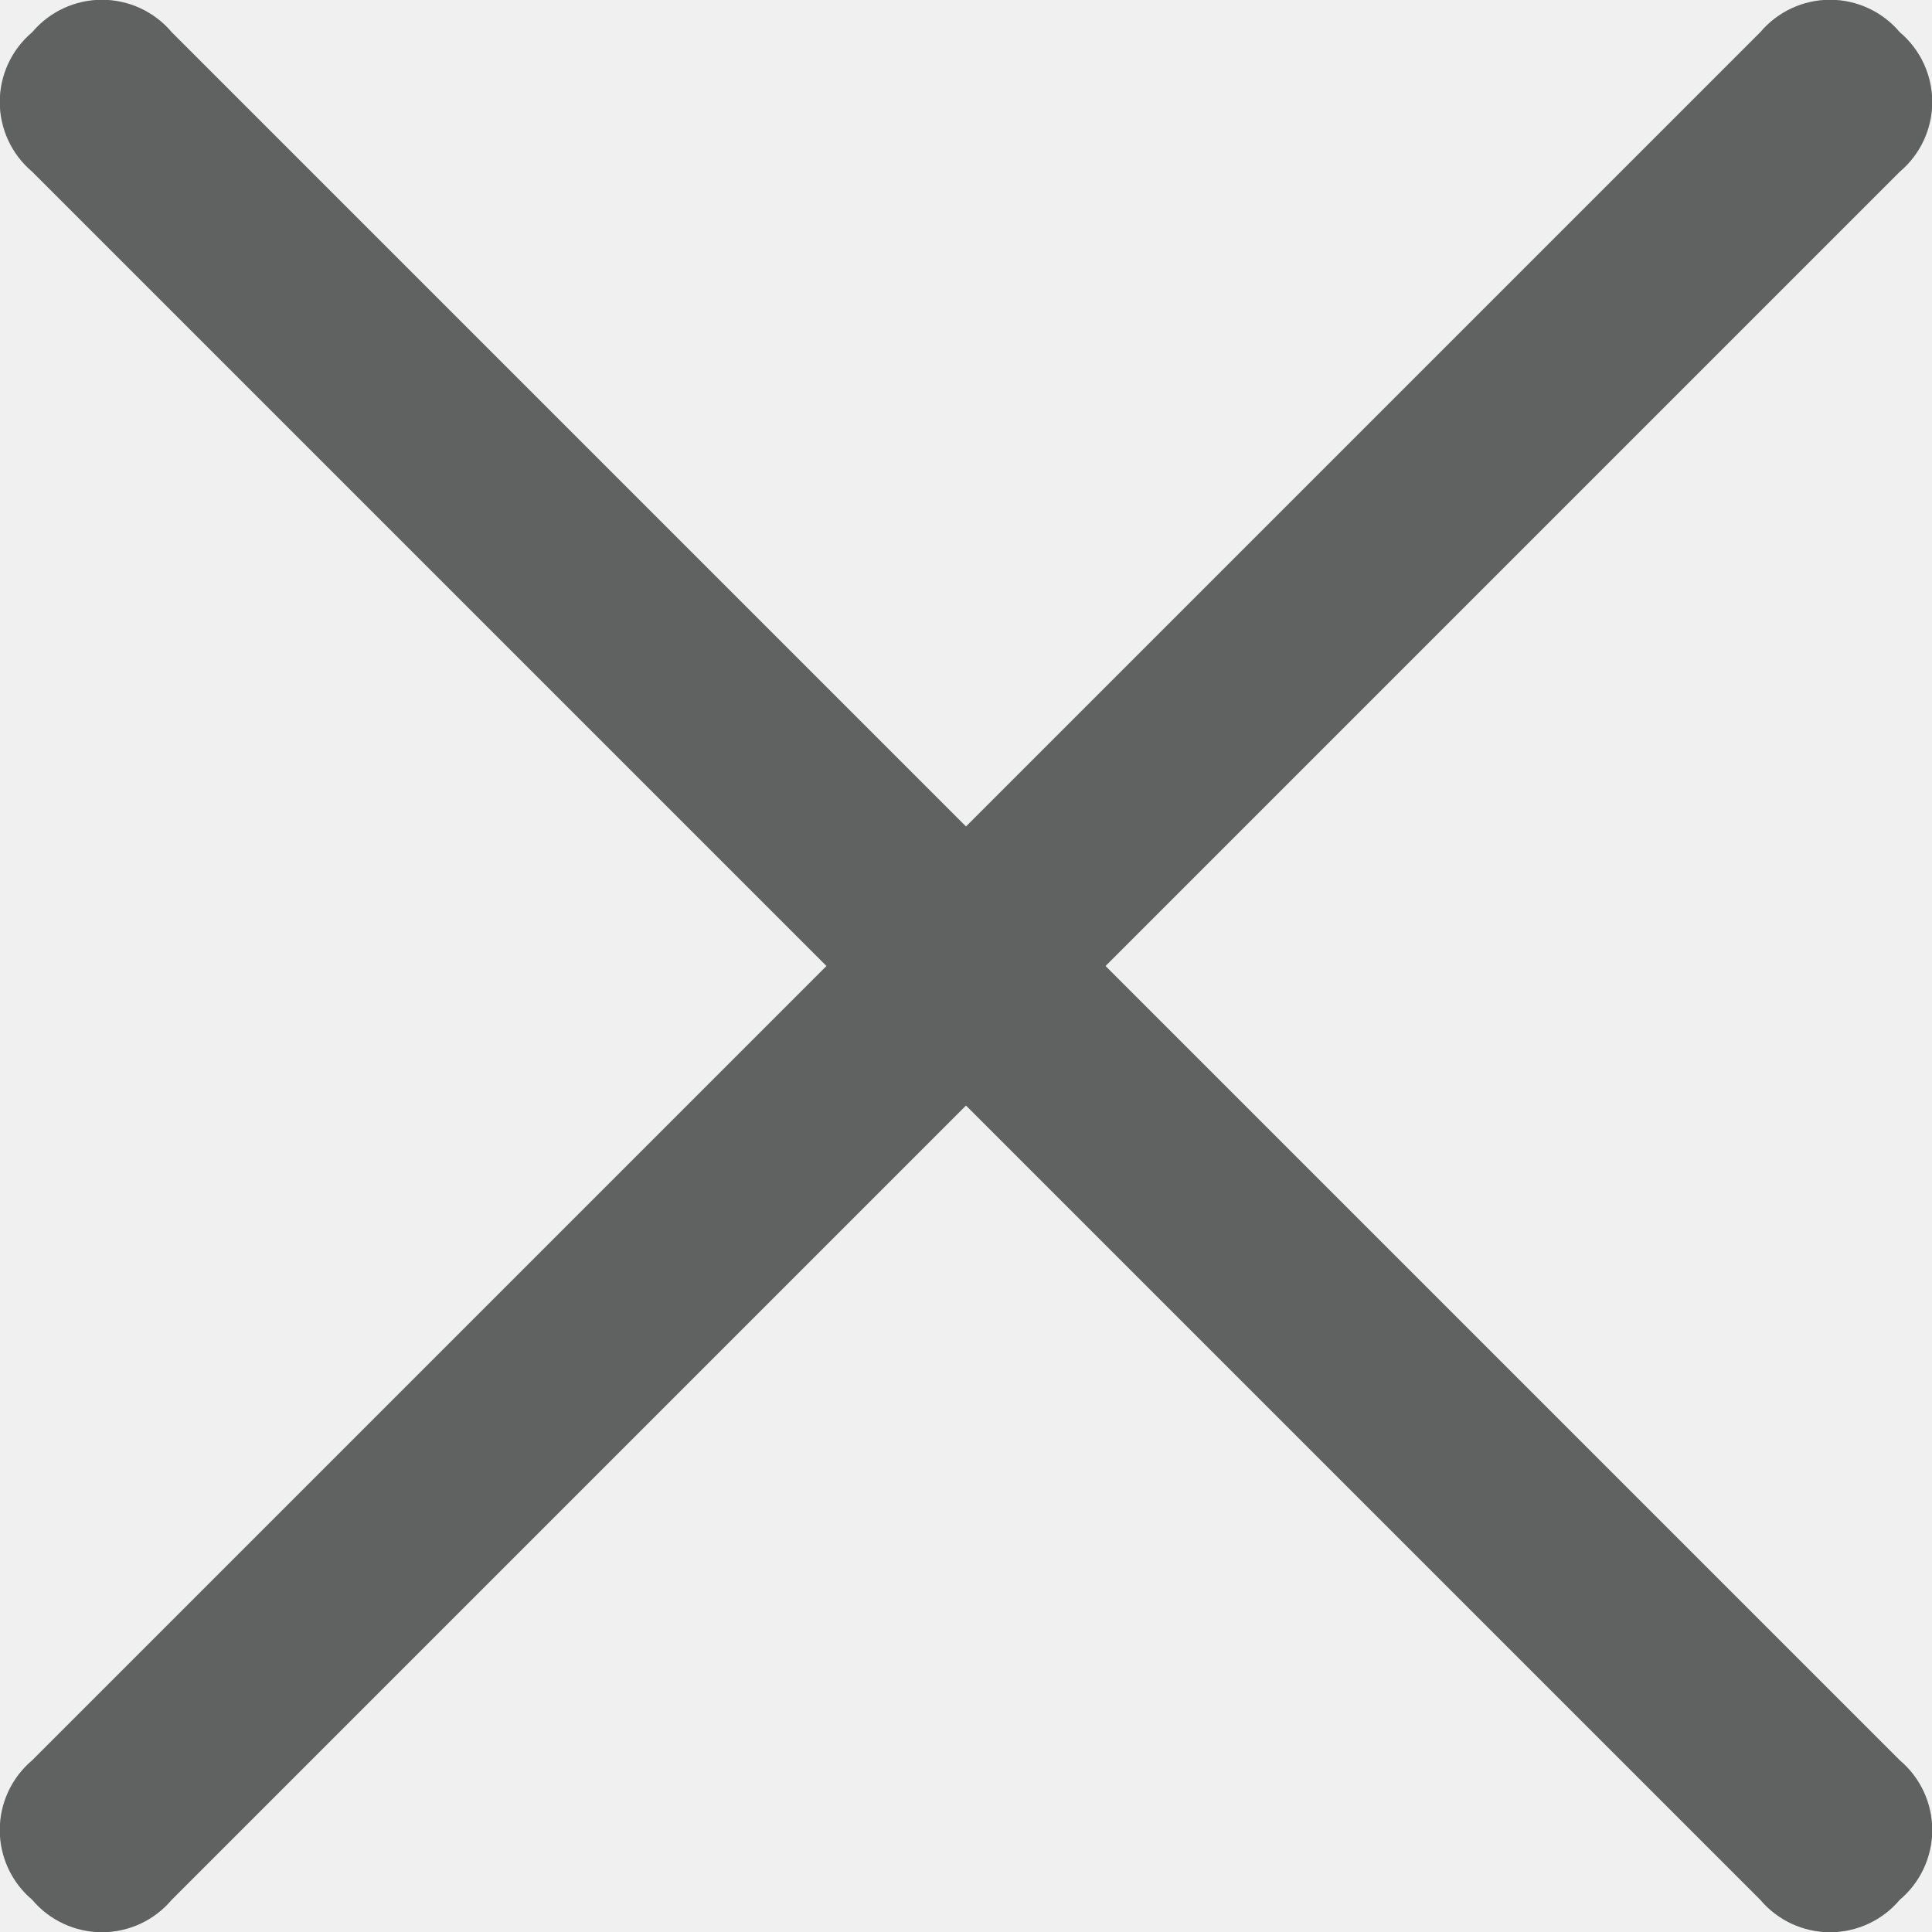
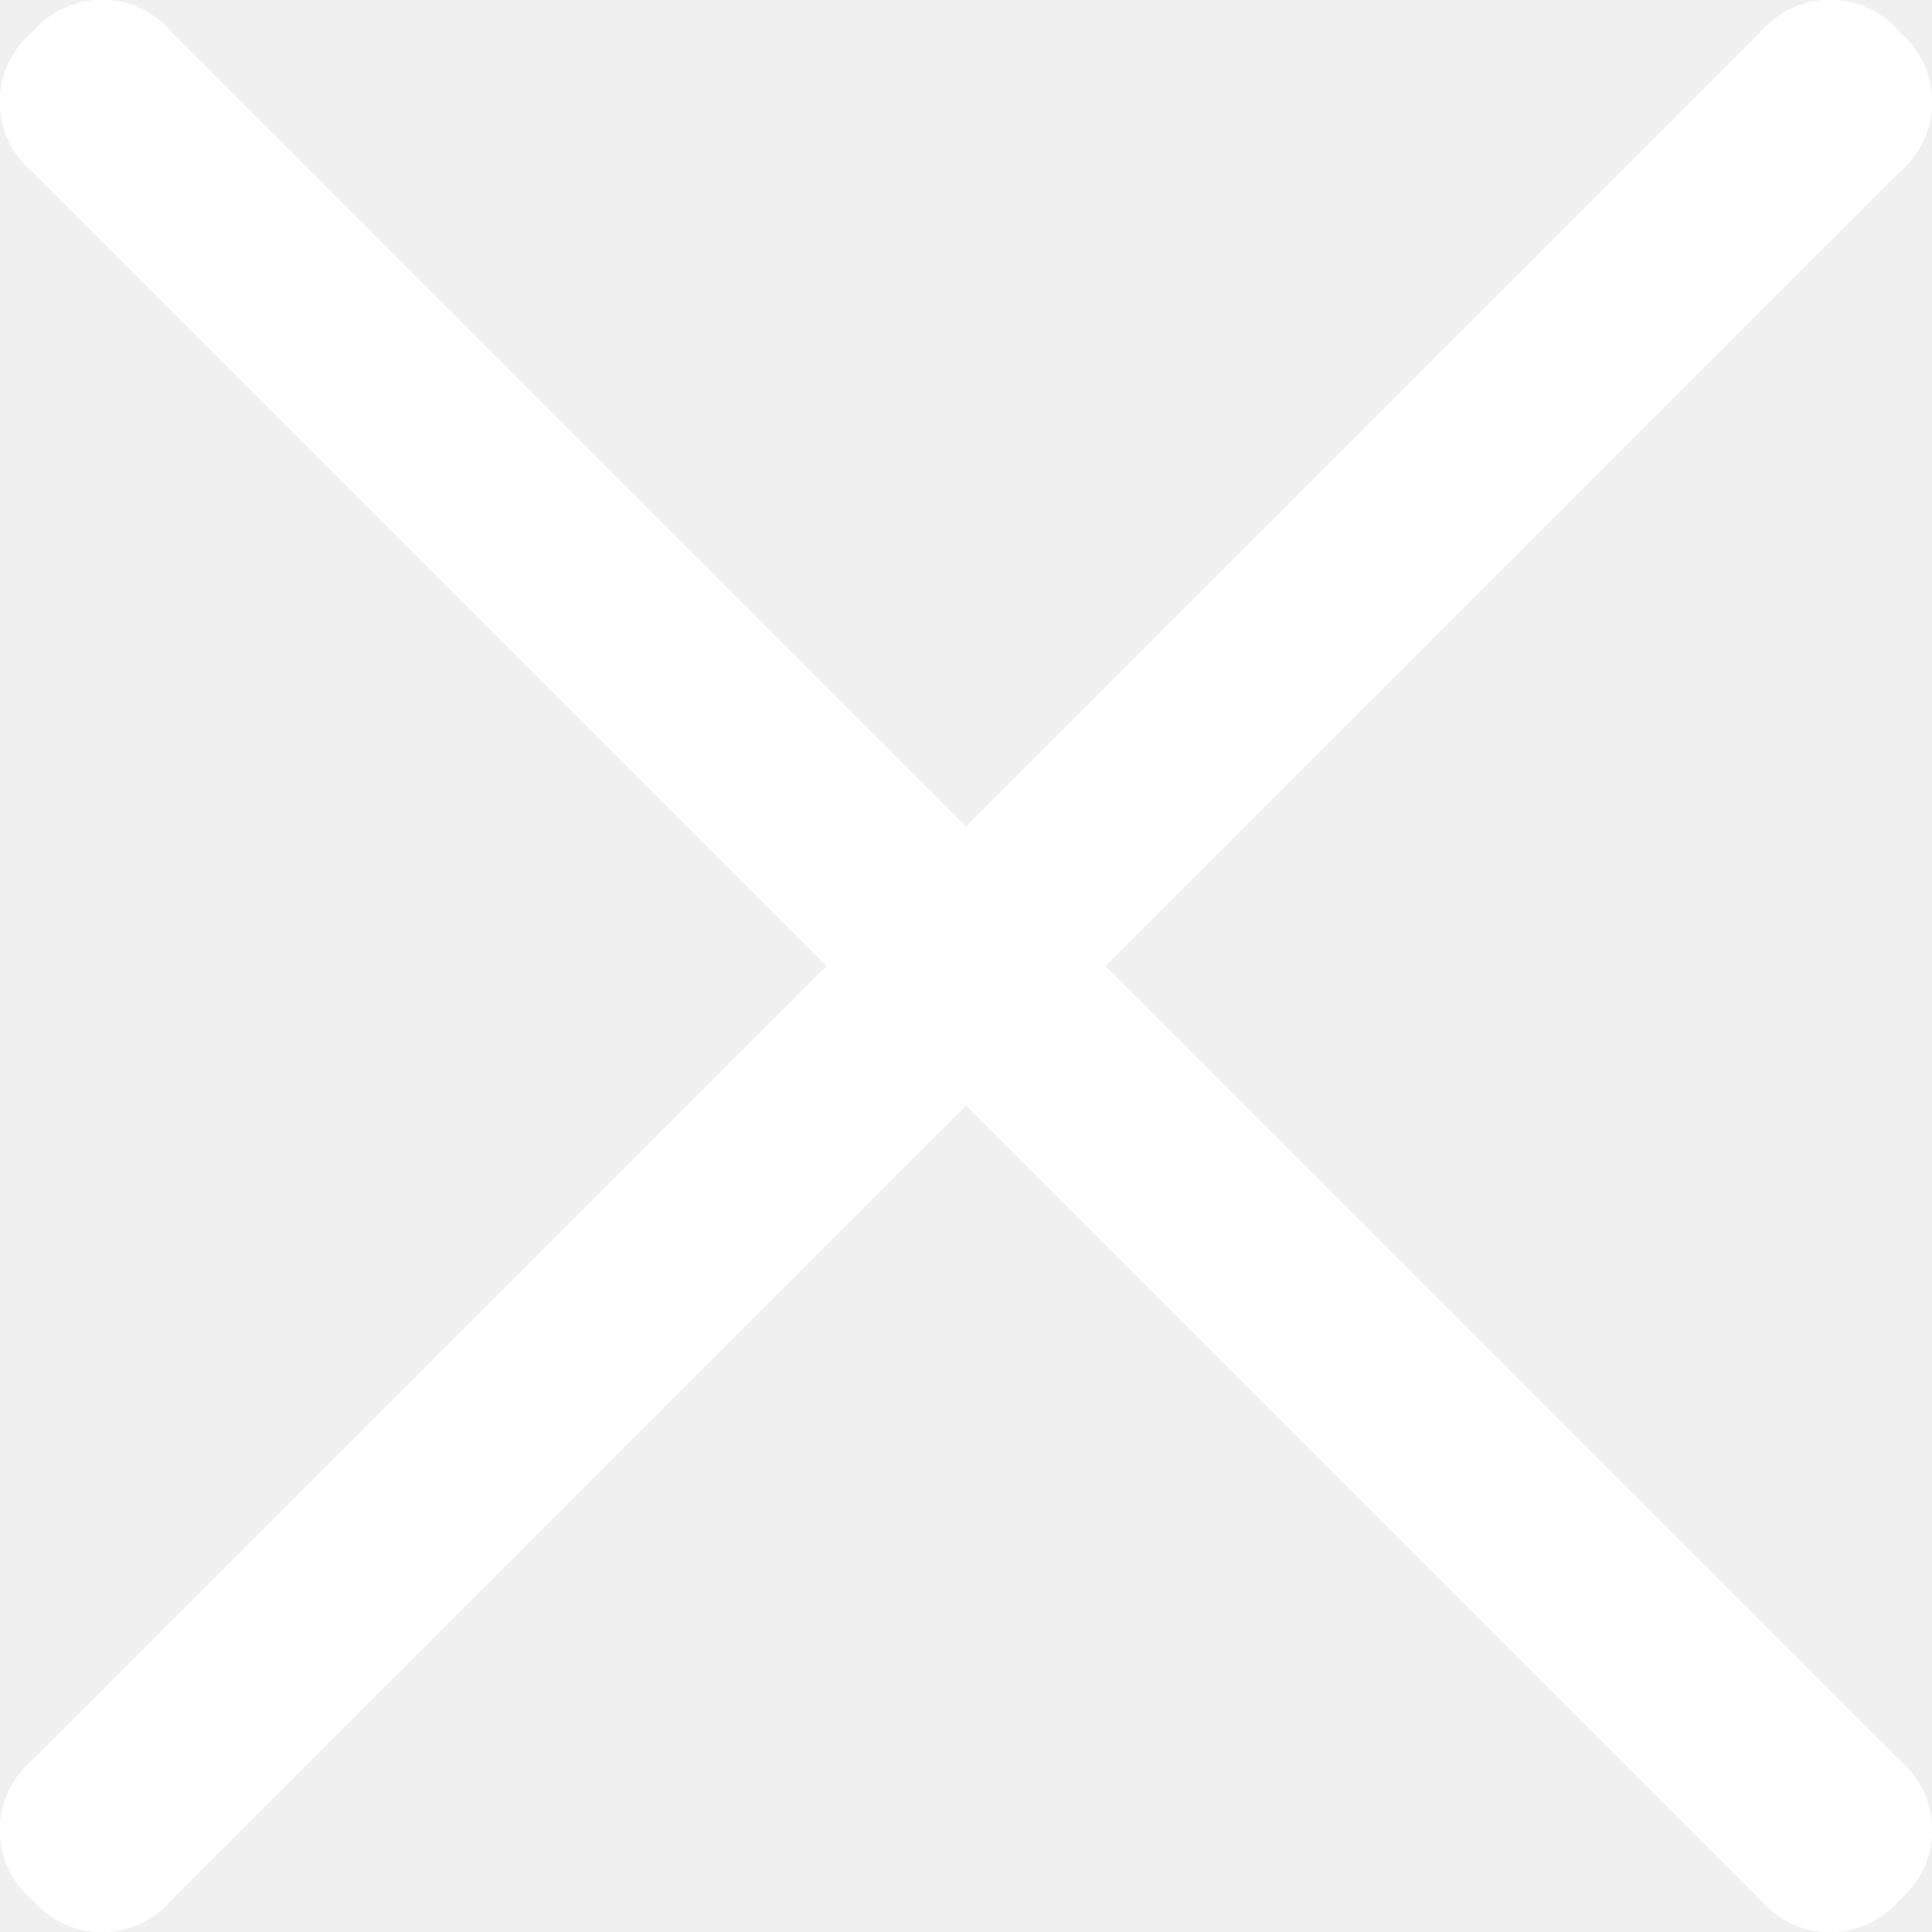
<svg xmlns="http://www.w3.org/2000/svg" viewBox="0 0 18 18">
-   <path d="M10.3 9l7.4-7.4a.85.85 0 000-1.3.85.85 0 00-1.3 0L9 7.7 1.6.3A.85.85 0 00.3.3a.85.85 0 000 1.3L7.7 9 .3 16.4a.85.85 0 000 1.3.85.85 0 001.3 0L9 10.3l7.4 7.4a.85.85 0 001.3 0 .85.85 0 000-1.3L10.3 9z" fill="#606161" />
+   <path d="M10.3 9l7.4-7.4a.85.85 0 000-1.3.85.85 0 00-1.3 0L9 7.7 1.6.3A.85.85 0 00.3.3a.85.85 0 000 1.3L7.7 9 .3 16.4a.85.85 0 000 1.3.85.85 0 001.3 0L9 10.3l7.4 7.4a.85.85 0 001.3 0 .85.85 0 000-1.3L10.3 9z" fill="#ffffff" />
</svg>
